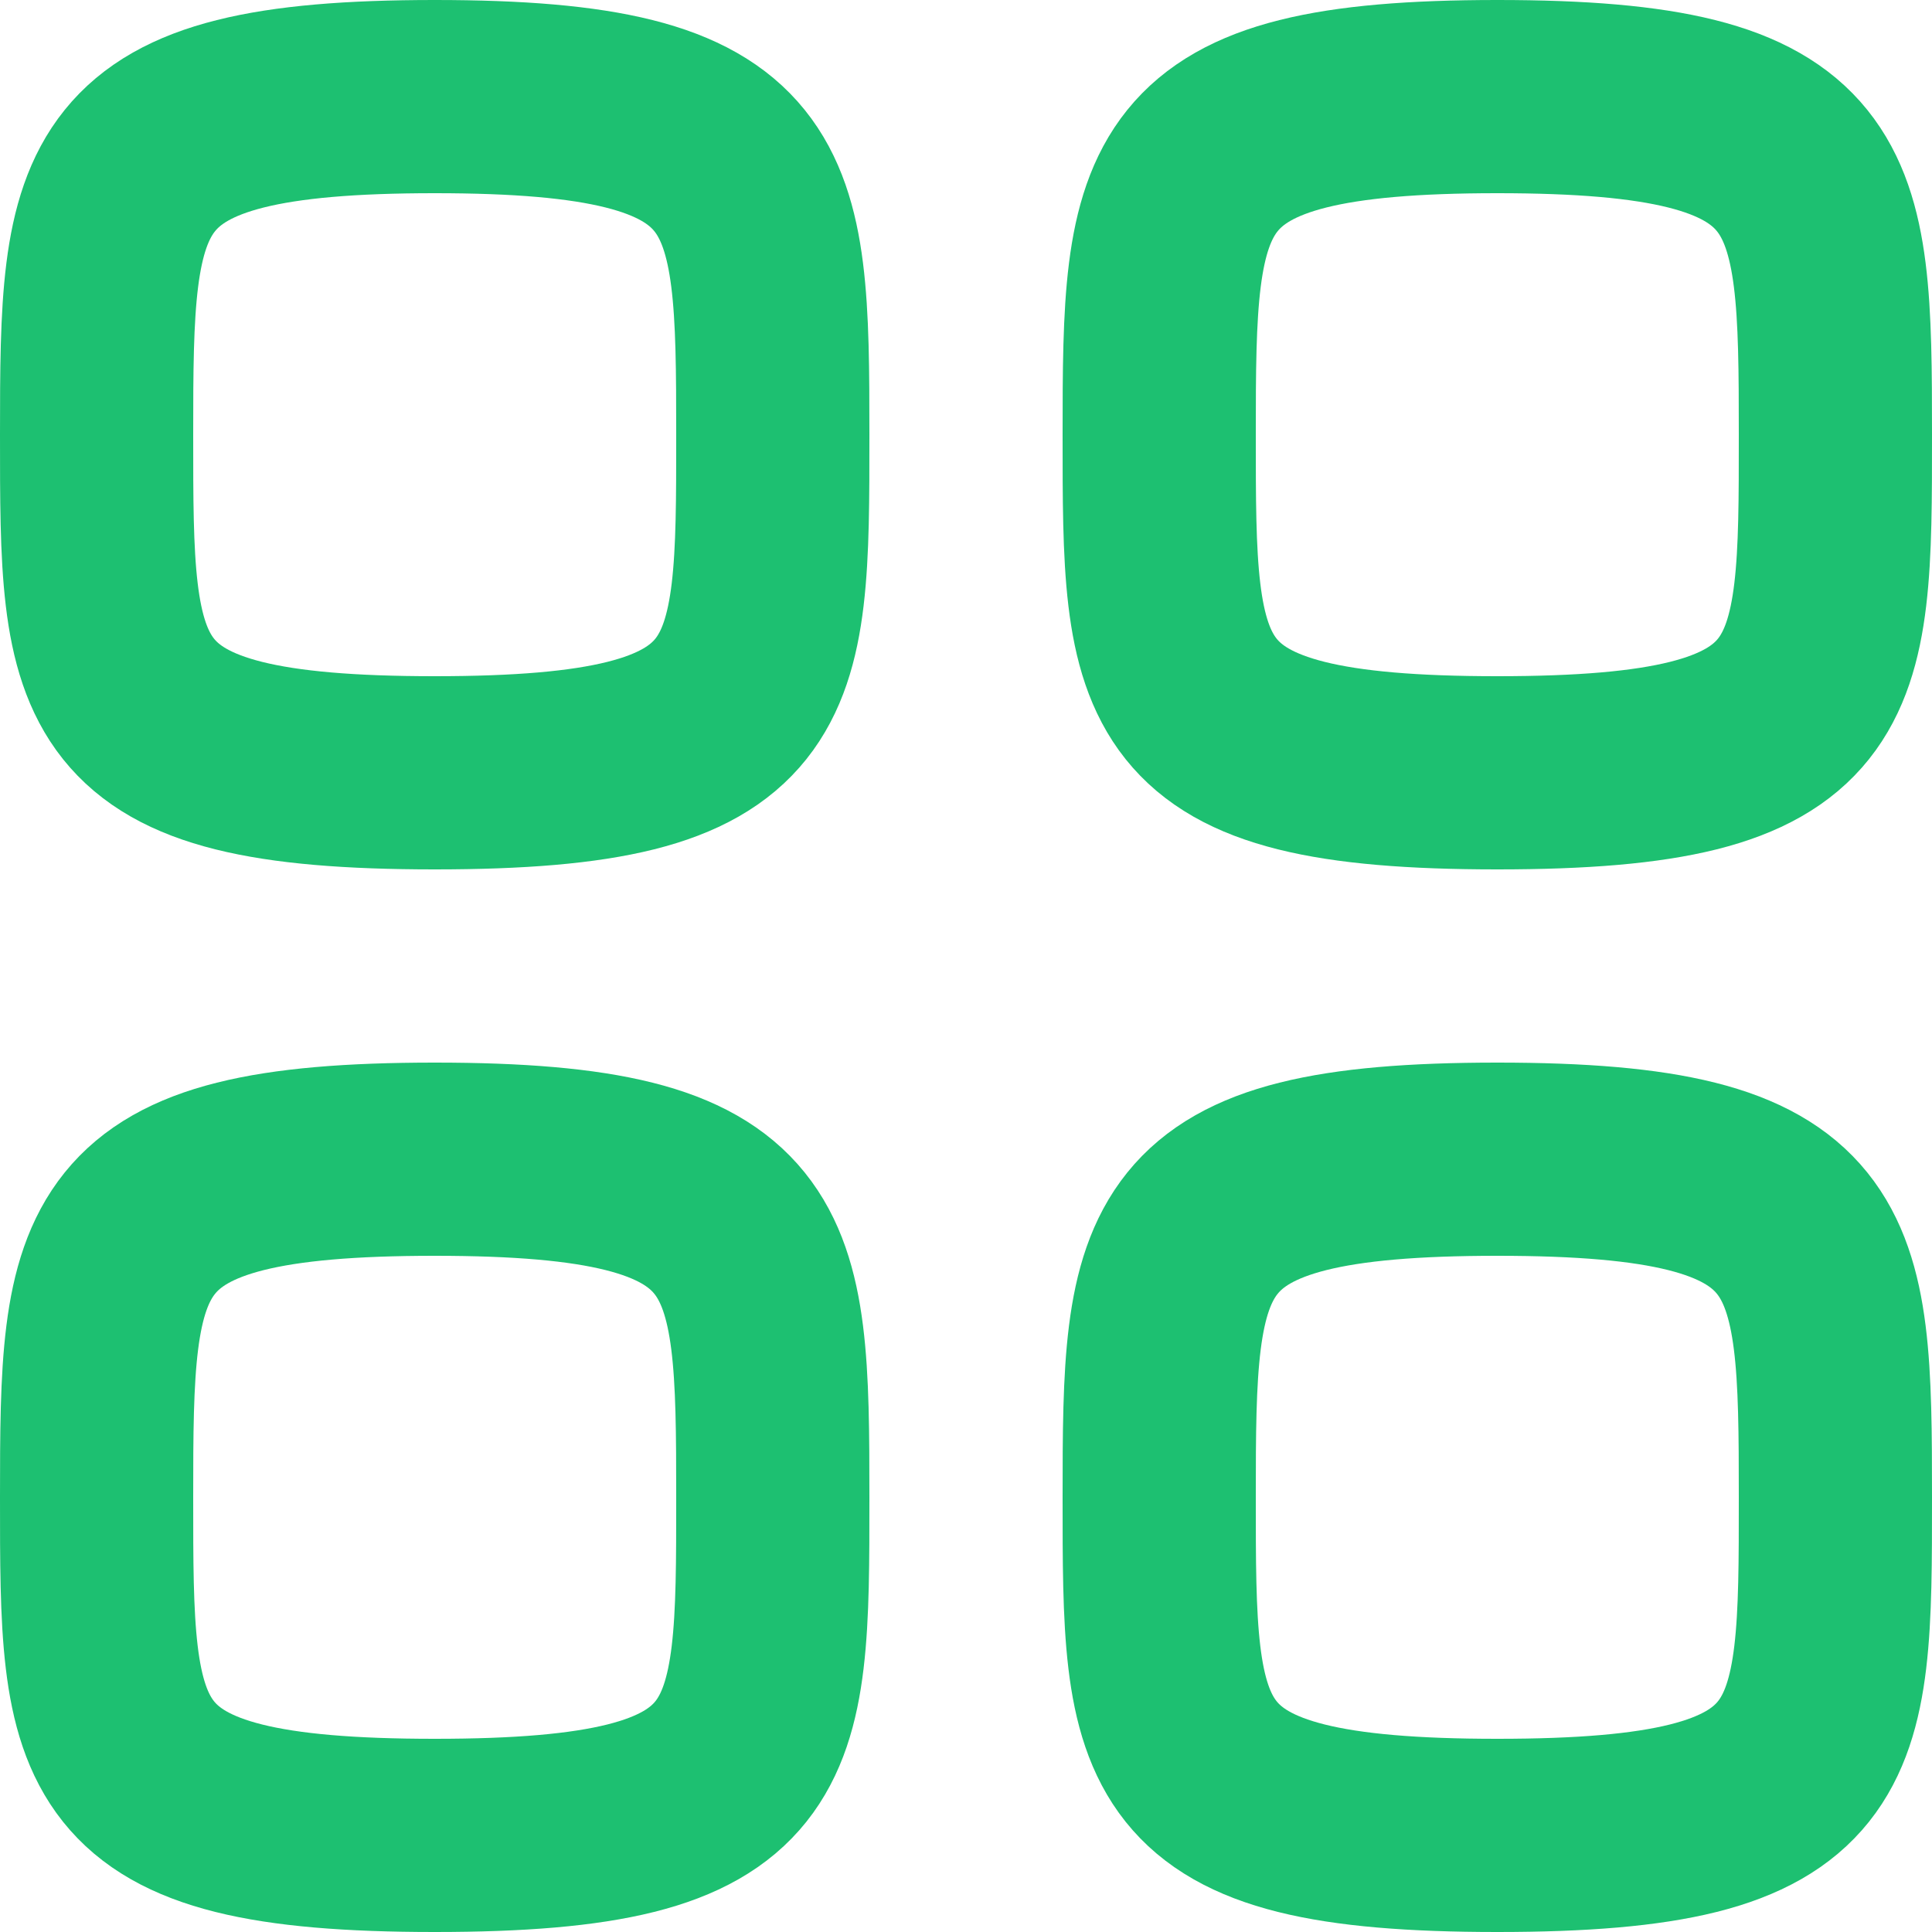
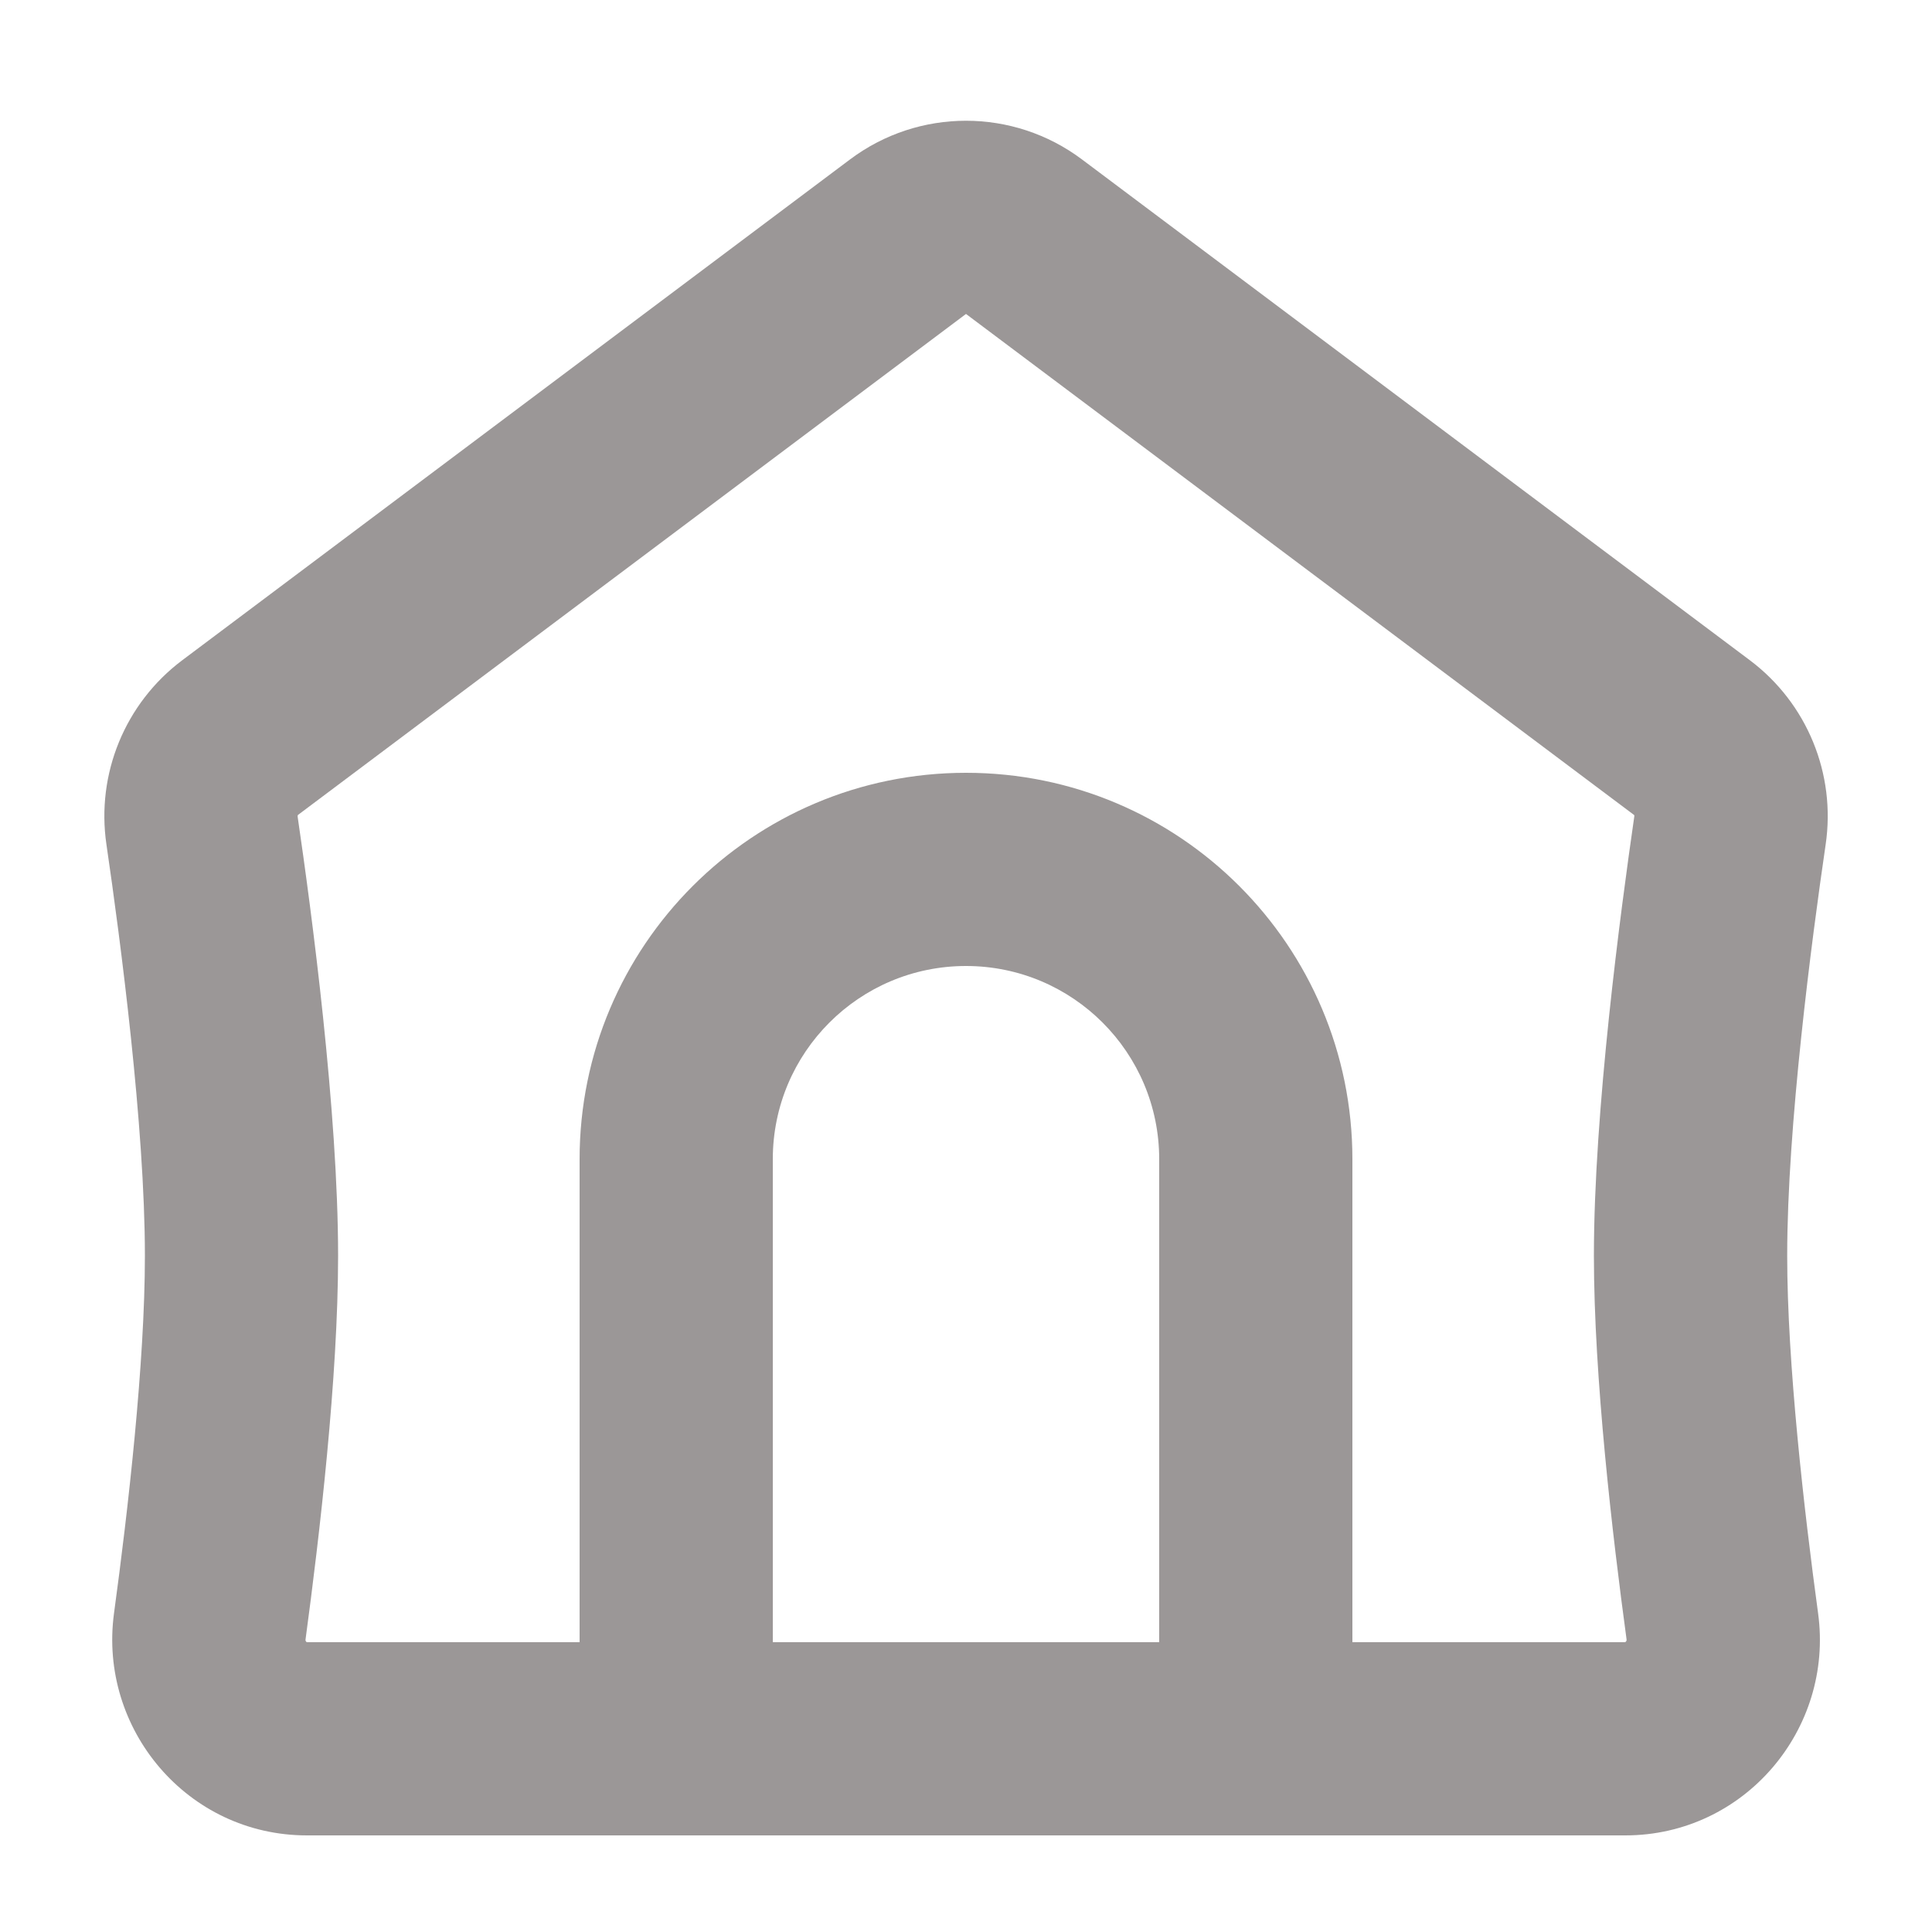
- <svg xmlns="http://www.w3.org/2000/svg" width="20" height="20" viewBox="0 0 20 20" fill="none">
-   <path fill-rule="evenodd" clip-rule="evenodd" d="M1 4.5C1 1.875 1.028 1 4.5 1C7.972 1 8 1.875 8 4.5C8 7.125 8.011 8 4.5 8C0.989 8 1 7.125 1 4.5Z" stroke="#1DC071" stroke-width="2" stroke-linecap="round" stroke-linejoin="round" />
-   <path fill-rule="evenodd" clip-rule="evenodd" d="M12 4.5C12 1.875 12.028 1 15.5 1C18.972 1 19 1.875 19 4.5C19 7.125 19.011 8 15.5 8C11.989 8 12 7.125 12 4.5Z" stroke="#1DC071" stroke-width="2" stroke-linecap="round" stroke-linejoin="round" />
-   <path fill-rule="evenodd" clip-rule="evenodd" d="M1 15.5C1 12.875 1.028 12 4.5 12C7.972 12 8 12.875 8 15.5C8 18.125 8.011 19 4.5 19C0.989 19 1 18.125 1 15.5Z" stroke="#1DC071" stroke-width="2" stroke-linecap="round" stroke-linejoin="round" />
-   <path fill-rule="evenodd" clip-rule="evenodd" d="M12 15.5C12 12.875 12.028 12 15.5 12C18.972 12 19 12.875 19 15.5C19 18.125 19.011 19 15.5 19C11.989 19 12 18.125 12 15.5Z" stroke="#1DC071" stroke-width="2" stroke-linecap="round" stroke-linejoin="round" />
+ <svg xmlns="http://www.w3.org/2000/svg" width="256px" height="256px" viewBox="0 0 20 20" fill="none">
+   <g id="SVGRepo_bgCarrier" stroke-width="0" />
+   <g id="SVGRepo_tracerCarrier" stroke-linecap="round" stroke-linejoin="round" />
+   <g id="SVGRepo_iconCarrier">
+     <path fill="#9b9797" fill-rule="evenodd" d="M11.2 1.65a2 2 0 00-2.4 0L1.885 6.836a2.017 2.017 0 00-.783 1.907c.145.99.398 2.92.398 4.257 0 1.11-.175 2.638-.32 3.702C1.019 17.899 1.94 19 3.178 19h13.646c1.236 0 2.16-1.1 1.997-2.298-.145-1.064-.32-2.592-.32-3.702 0-1.337.253-3.268.398-4.257a2.017 2.017 0 00-.783-1.907L11.2 1.65zM3.085 8.436L10 3.25l6.915 5.186.001.001.002.003a.025.025 0 010 .013C16.776 9.435 16.5 11.5 16.5 13c0 1.258.193 2.903.338 3.97v.013a.035.035 0 01-.014.017H14v-5a4 4 0 00-8 0v5H3.176c-.001 0-.004-.002-.006-.005a.035.035 0 01-.007-.012.026.026 0 010-.012c.144-1.068.337-2.713.337-3.971 0-1.5-.275-3.565-.419-4.547l.001-.013.003-.004zM8 17h4v-5a2 2 0 10-4 0v5z" />
+   </g>
</svg>
